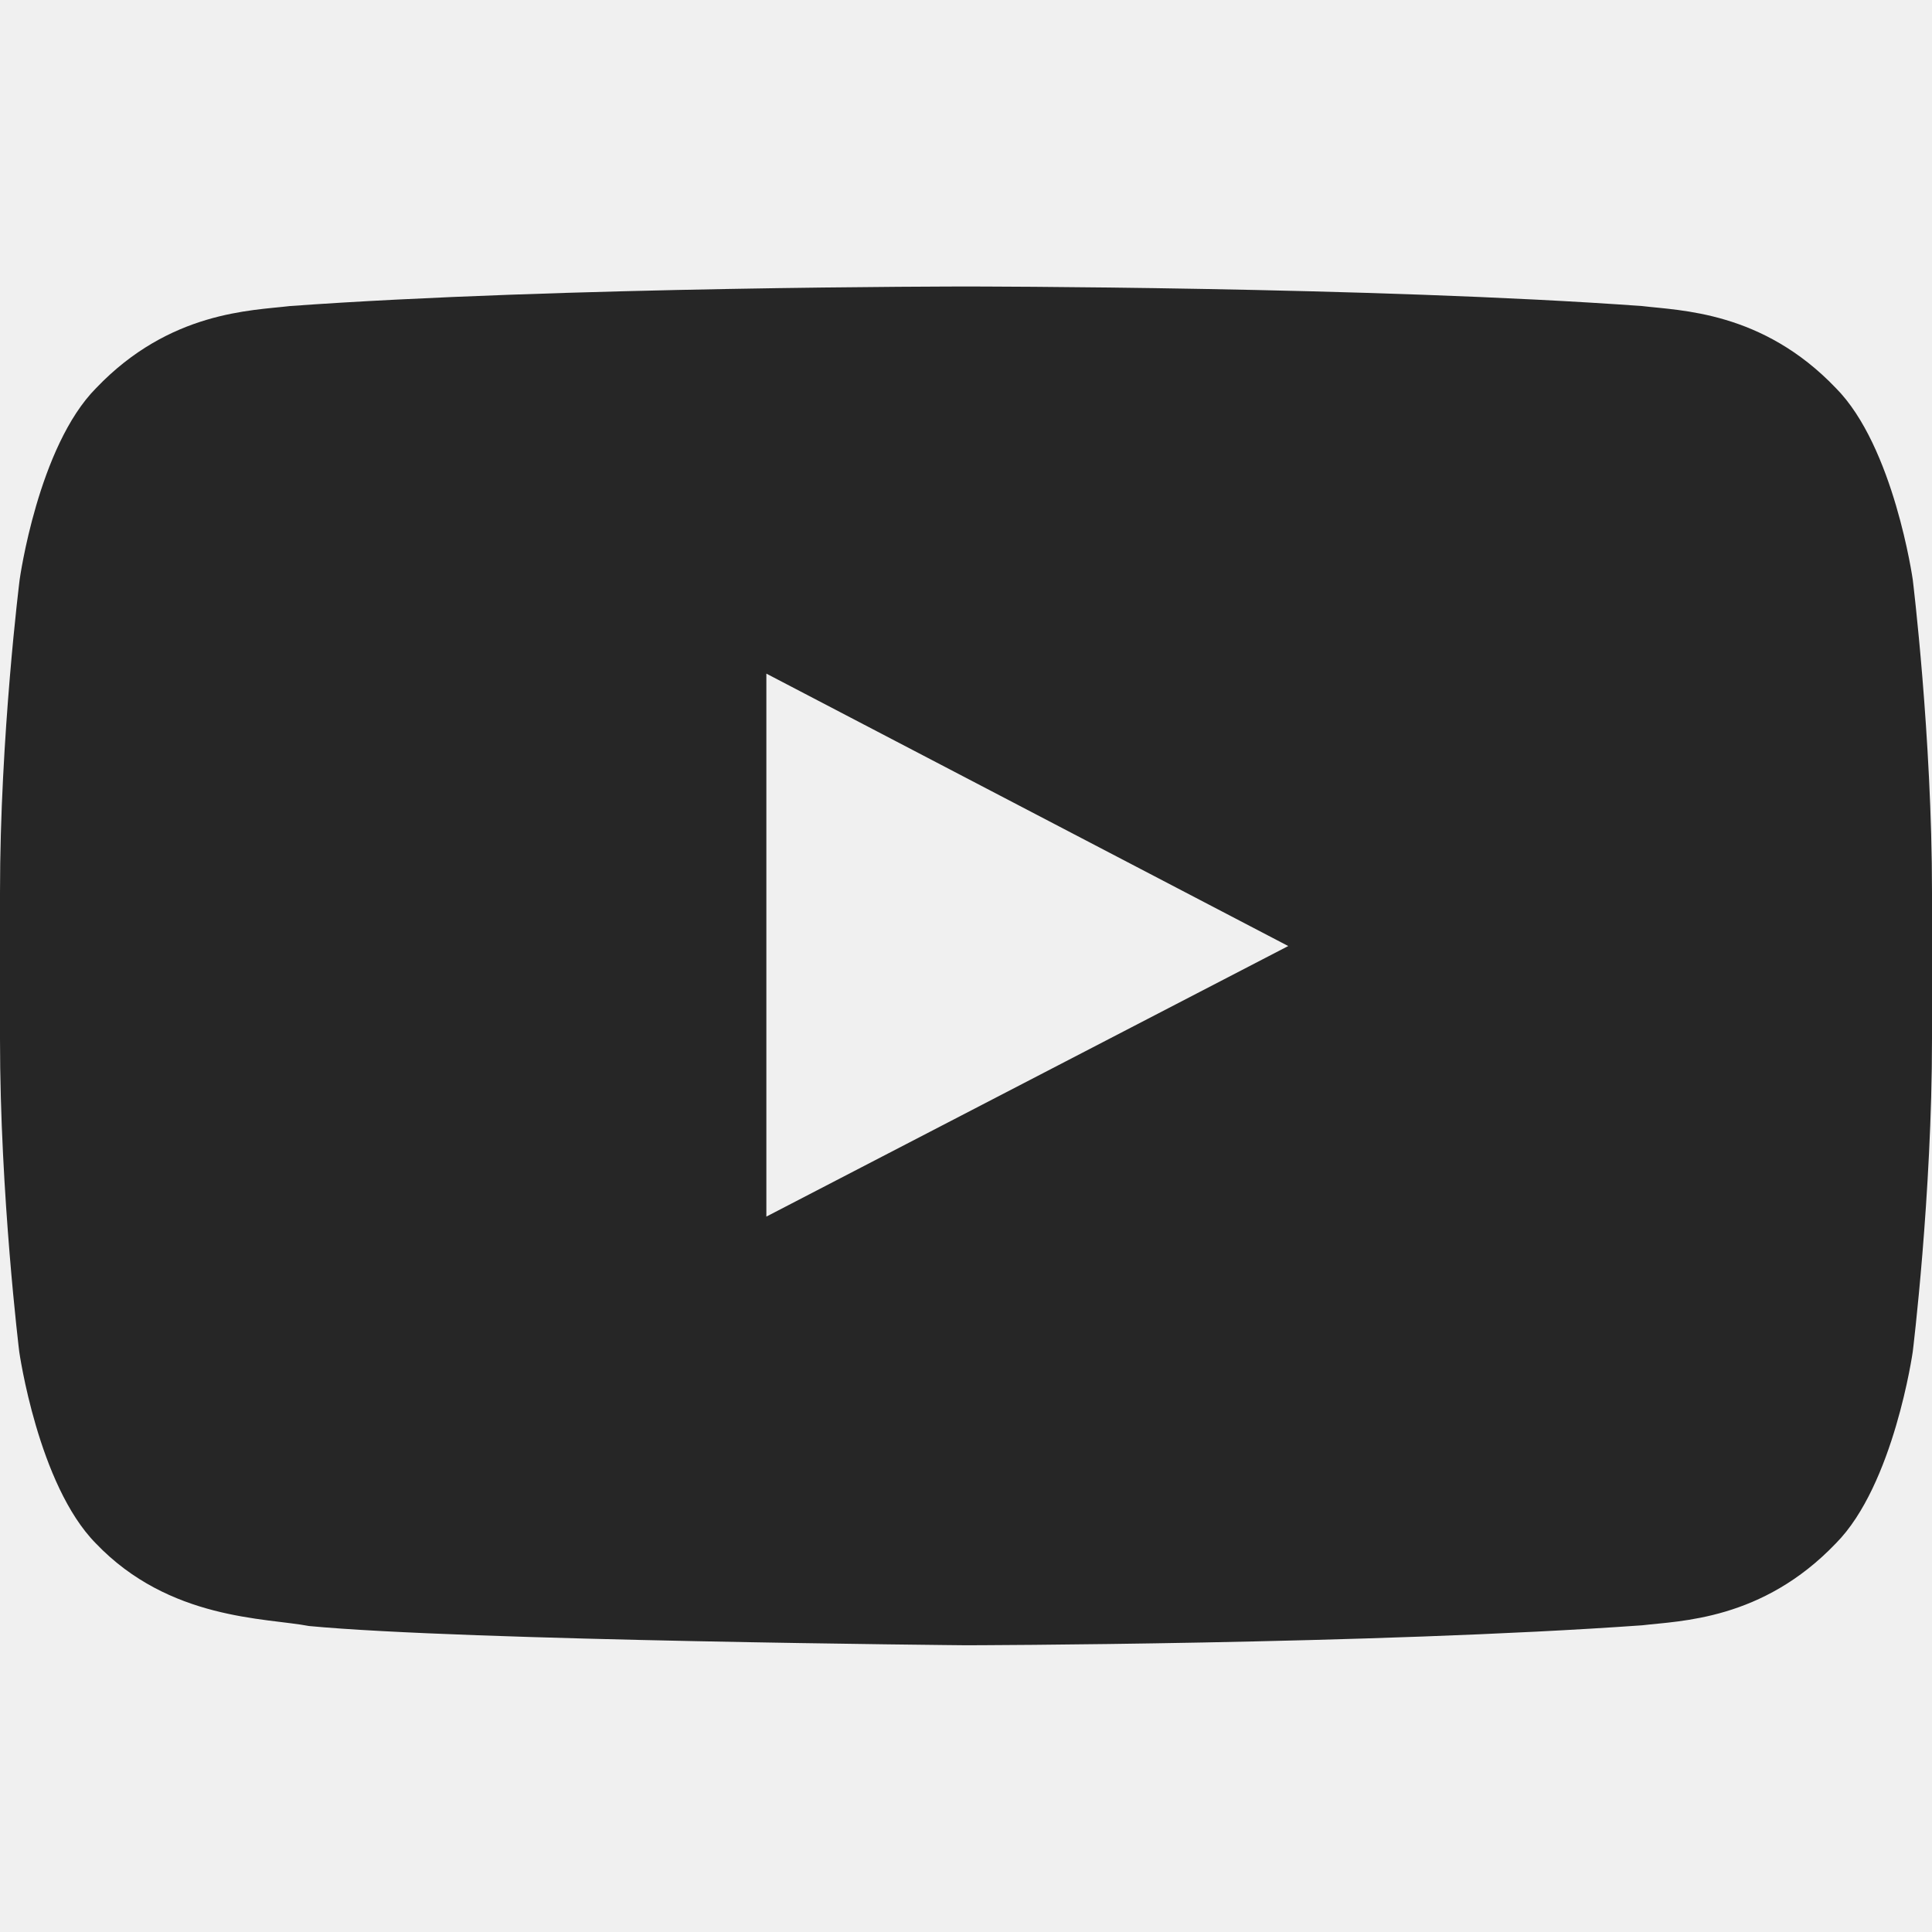
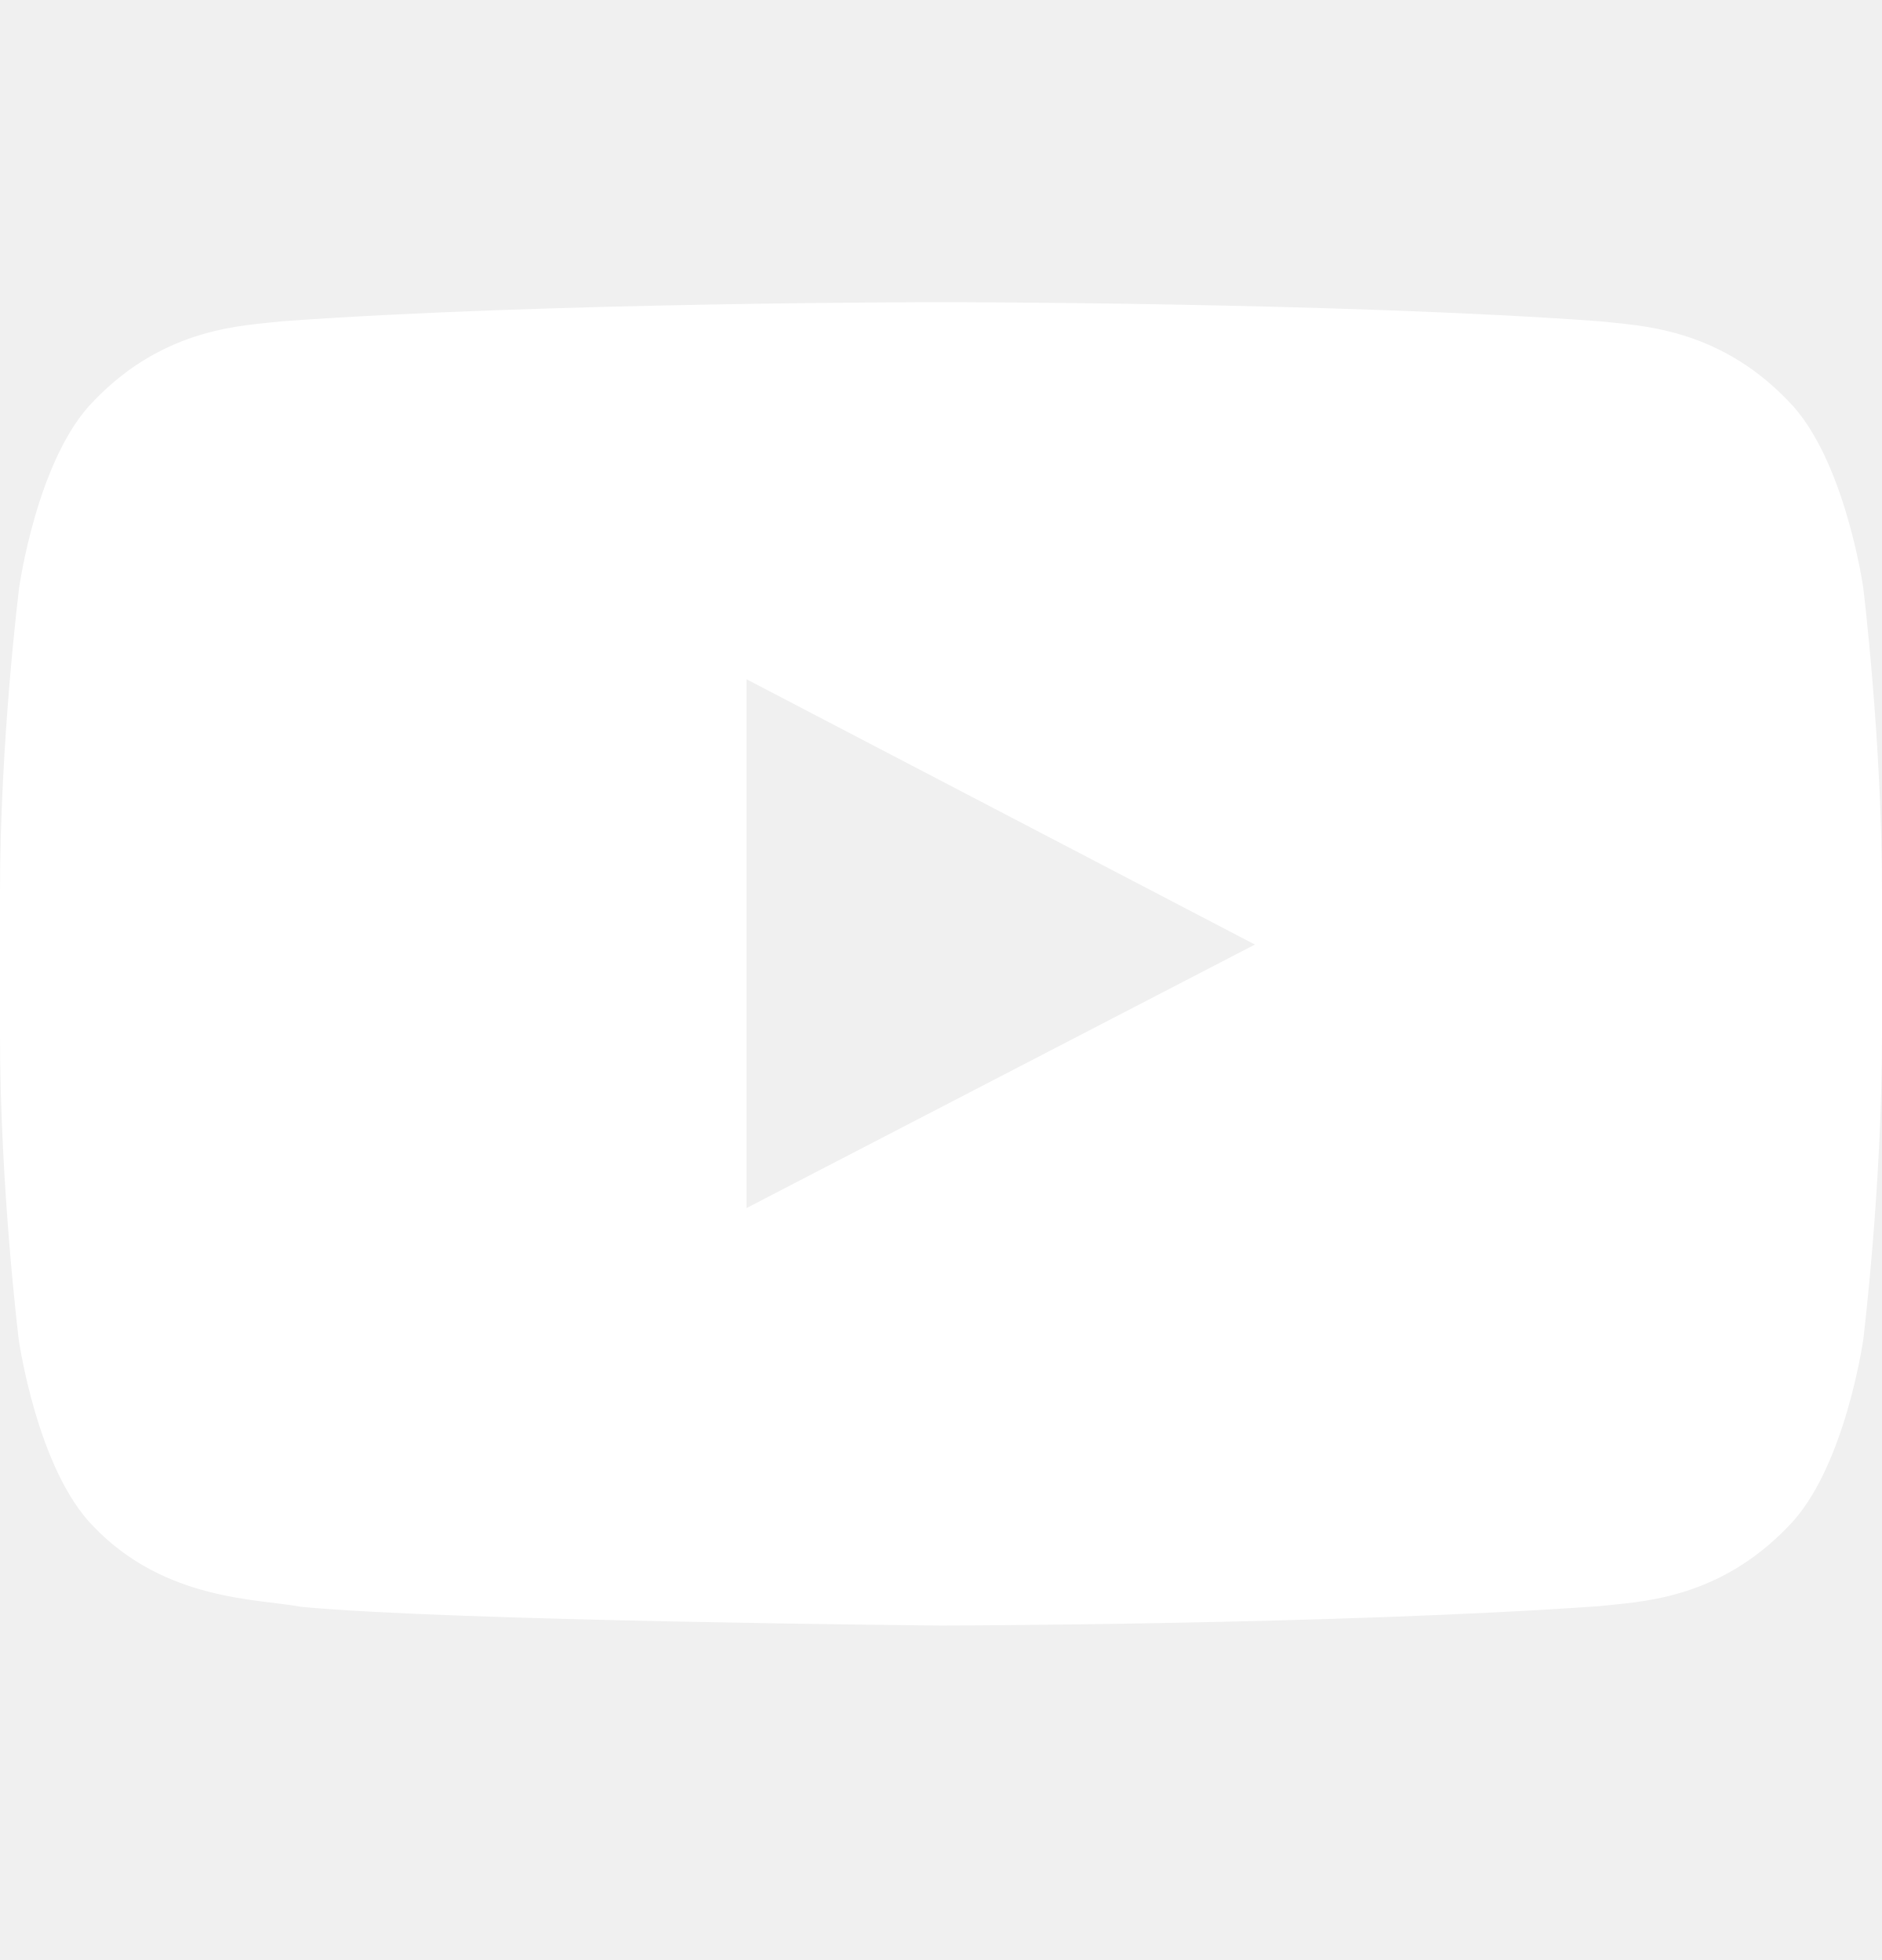
- <svg xmlns="http://www.w3.org/2000/svg" width="24" height="24" viewBox="0 0 24 24" fill="none">
-   <path d="M23.761 7.201C23.761 7.201 23.527 5.546 22.805 4.82C21.891 3.863 20.869 3.859 20.4 3.802C17.044 3.559 12.005 3.559 12.005 3.559H11.995C11.995 3.559 6.956 3.559 3.6 3.802C3.131 3.859 2.109 3.863 1.195 4.82C0.473 5.546 0.244 7.201 0.244 7.201C0.244 7.201 0 9.146 0 11.087V12.905C0 14.846 0.239 16.791 0.239 16.791C0.239 16.791 0.473 18.446 1.191 19.173C2.105 20.129 3.305 20.096 3.839 20.199C5.761 20.382 12 20.438 12 20.438C12 20.438 17.044 20.429 20.4 20.19C20.869 20.134 21.891 20.129 22.805 19.173C23.527 18.446 23.761 16.791 23.761 16.791C23.761 16.791 24 14.851 24 12.905V11.087C24 9.146 23.761 7.201 23.761 7.201ZM9.52 15.113V8.368L16.003 11.752L9.52 15.113Z" fill="#262626" />
+ <svg xmlns="http://www.w3.org/2000/svg" width="24" height="25" viewBox="0 0 24 25" fill="none">
+   <path d="M23.761 7.497C23.761 7.497 23.527 5.842 22.805 5.115C21.891 4.159 20.869 4.154 20.4 4.098C17.044 3.854 12.005 3.854 12.005 3.854H11.995C11.995 3.854 6.956 3.854 3.6 4.098C3.131 4.154 2.109 4.159 1.195 5.115C0.473 5.842 0.244 7.497 0.244 7.497C0.244 7.497 0 9.442 0 11.383V13.201C0 15.142 0.239 17.087 0.239 17.087C0.239 17.087 0.473 18.742 1.191 19.469C2.105 20.425 3.305 20.392 3.839 20.495C5.761 20.678 12 20.734 12 20.734C12 20.734 17.044 20.725 20.4 20.486C20.869 20.43 21.891 20.425 22.805 19.469C23.527 18.742 23.761 17.087 23.761 17.087C23.761 17.087 24 15.147 24 13.201V11.383C24 9.442 23.761 7.497 23.761 7.497ZM9.52 15.409V8.664L16.003 12.048L9.52 15.409Z" fill="white" />
</svg>
